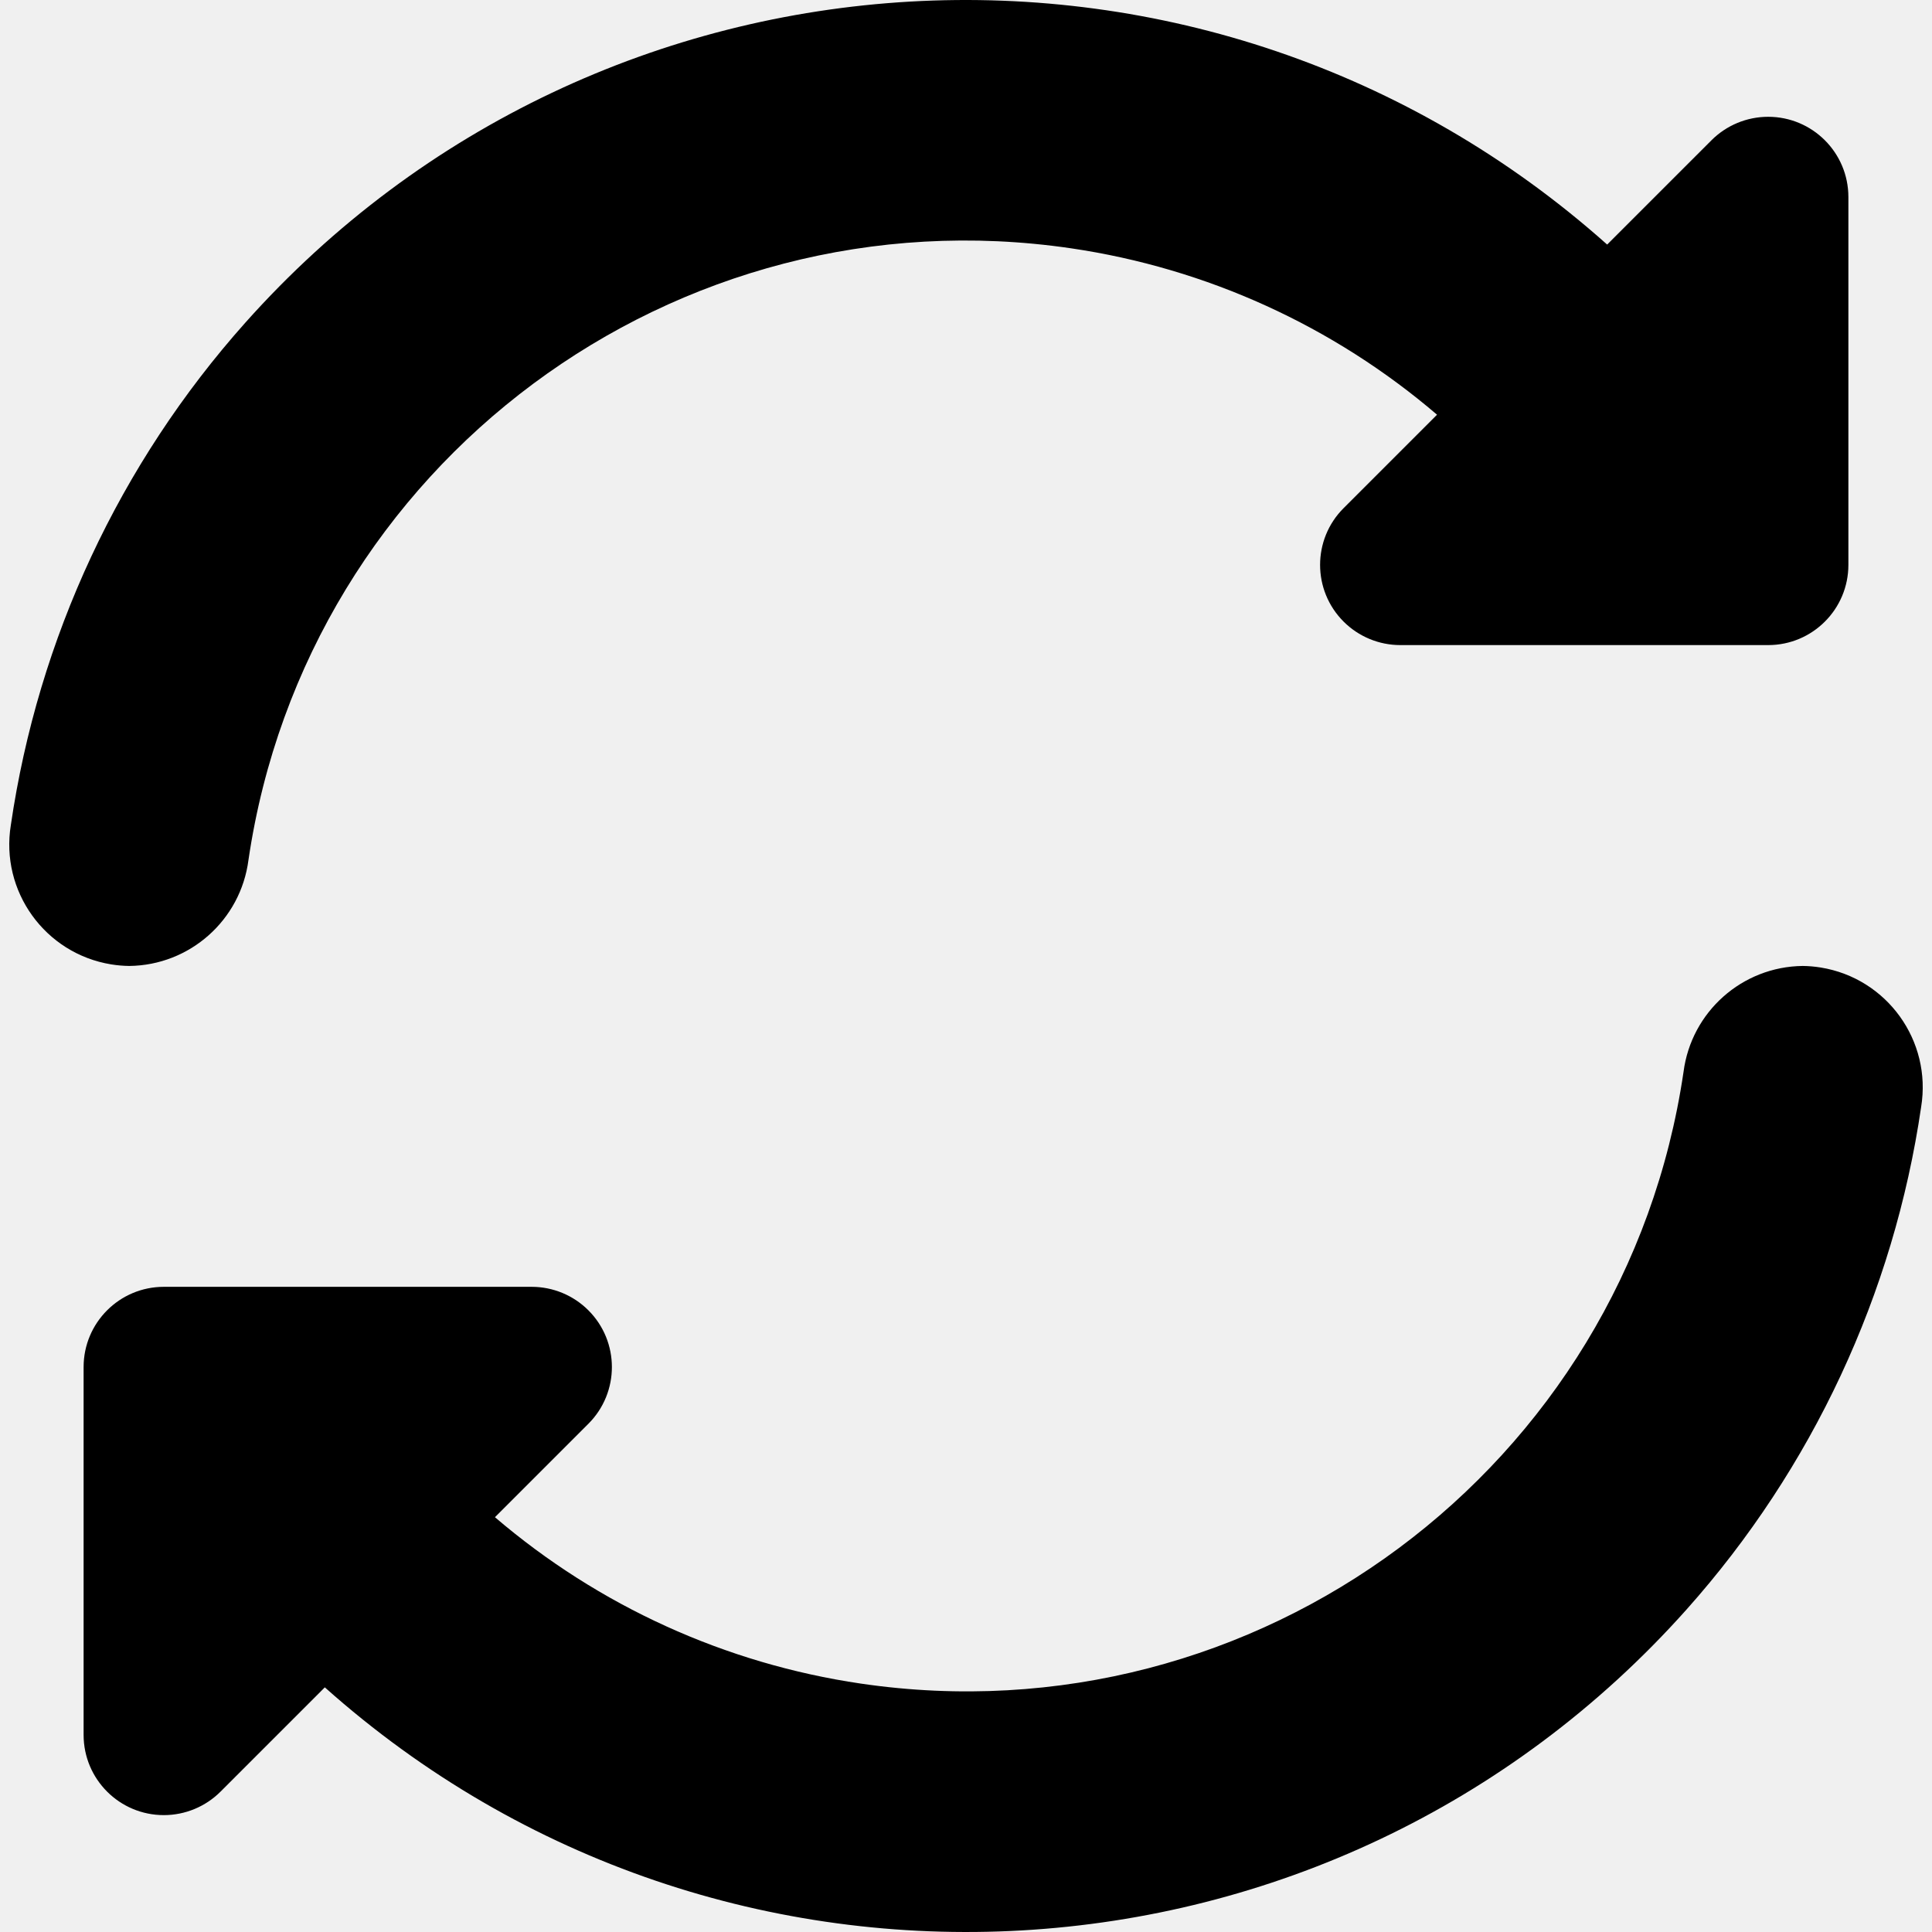
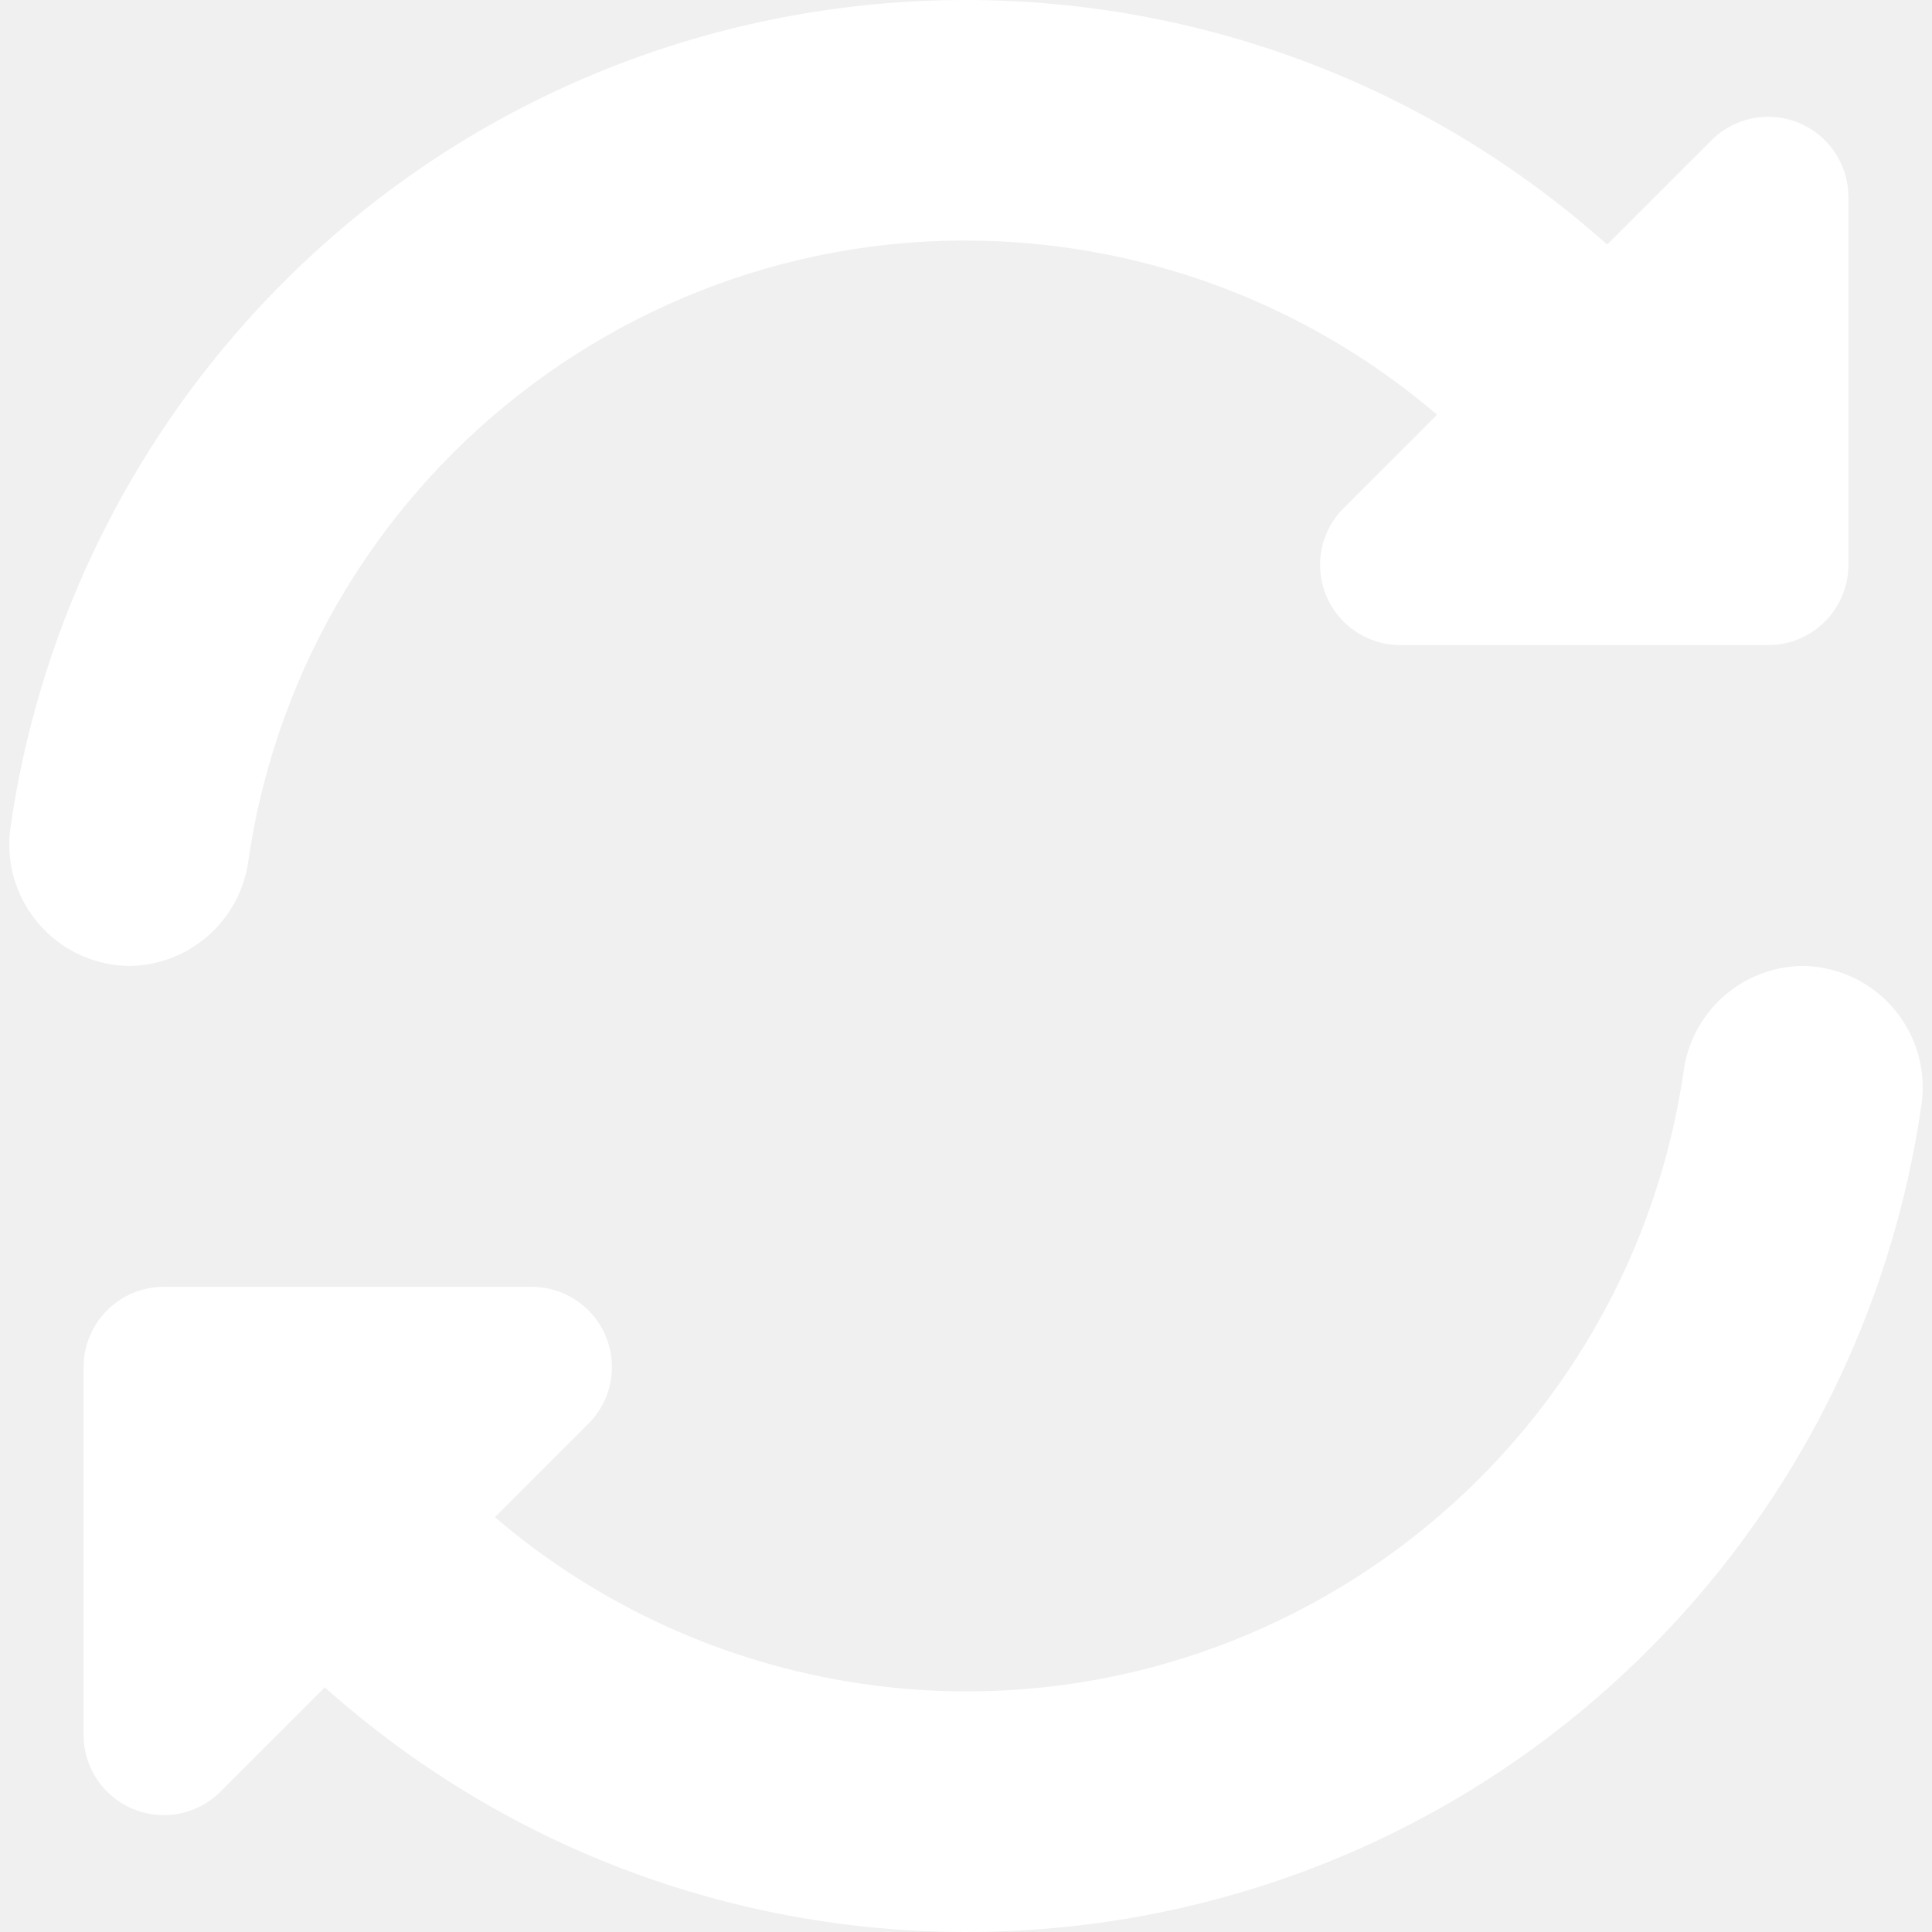
- <svg xmlns="http://www.w3.org/2000/svg" version="1.1" id="Capa_1" x="0px" y="0px" viewBox="0 0 513.806 513.806" style="enable-background:new 0 0 513.806 513.806;" xml:space="preserve" width="512" height="512">
+ <svg xmlns="http://www.w3.org/2000/svg" fill="#ffffff" version="1.1" id="Capa_1" x="0px" y="0px" viewBox="0 0 513.806 513.806" style="enable-background:new 0 0 513.806 513.806;" xml:space="preserve" width="512" height="512">
  <g>
    <path d="M66.074,228.731C81.577,123.379,179.549,50.542,284.901,66.045c35.944,5.289,69.662,20.626,97.27,44.244l-24.853,24.853   c-8.33,8.332-8.328,21.84,0.005,30.17c3.999,3.998,9.423,6.245,15.078,6.246h97.835c11.782,0,21.333-9.551,21.333-21.333V52.39   c-0.003-11.782-9.556-21.331-21.338-21.329c-5.655,0.001-11.079,2.248-15.078,6.246L427.418,65.04   C321.658-29.235,159.497-19.925,65.222,85.835c-33.399,37.467-55.073,83.909-62.337,133.573   c-2.864,17.607,9.087,34.202,26.693,37.066c1.586,0.258,3.188,0.397,4.795,0.417C50.481,256.717,64.002,244.706,66.074,228.731z" />
    <path d="M479.429,256.891c-16.108,0.174-29.629,12.185-31.701,28.16C432.225,390.403,334.253,463.24,228.901,447.738   c-35.944-5.289-69.662-20.626-97.27-44.244l24.853-24.853c8.33-8.332,8.328-21.84-0.005-30.17   c-3.999-3.998-9.423-6.245-15.078-6.246H43.568c-11.782,0-21.333,9.551-21.333,21.333v97.835   c0.003,11.782,9.556,21.331,21.338,21.329c5.655-0.001,11.079-2.248,15.078-6.246l27.733-27.733   c105.735,94.285,267.884,85.004,362.17-20.732c33.417-37.475,55.101-83.933,62.363-133.615   c2.876-17.605-9.064-34.208-26.668-37.084C482.655,257.051,481.044,256.91,479.429,256.891z" />
  </g>
</svg>
